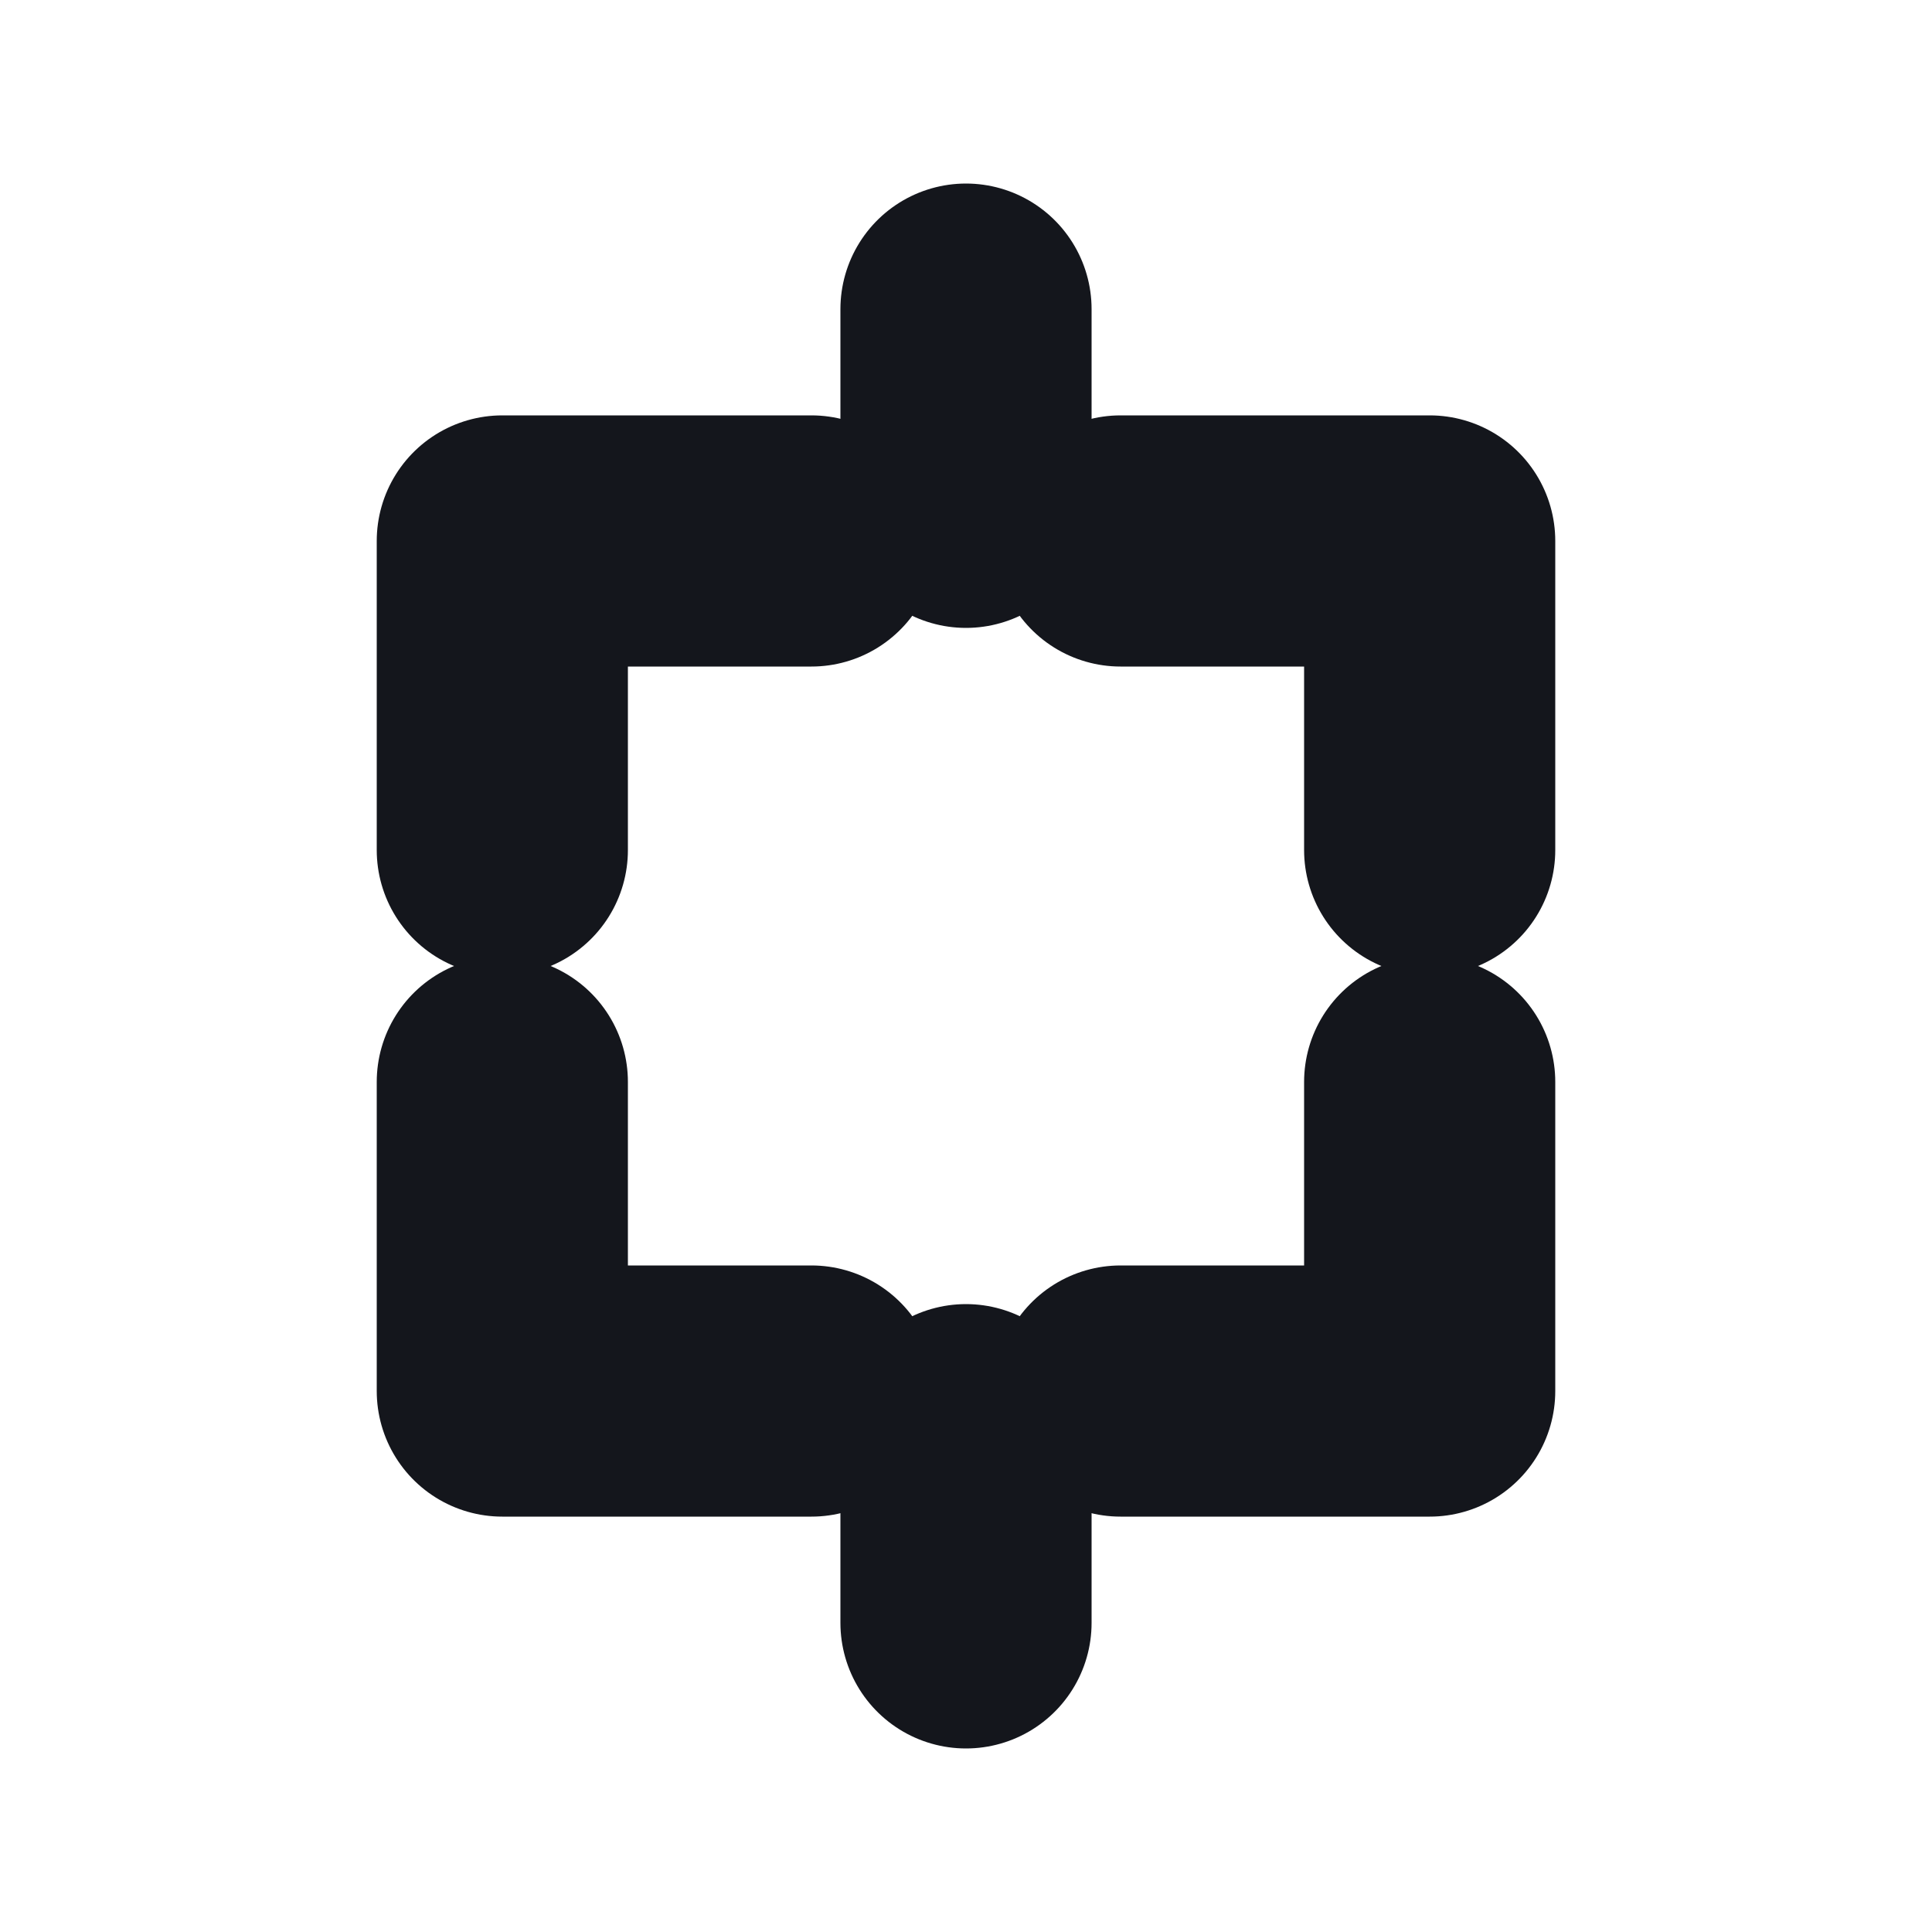
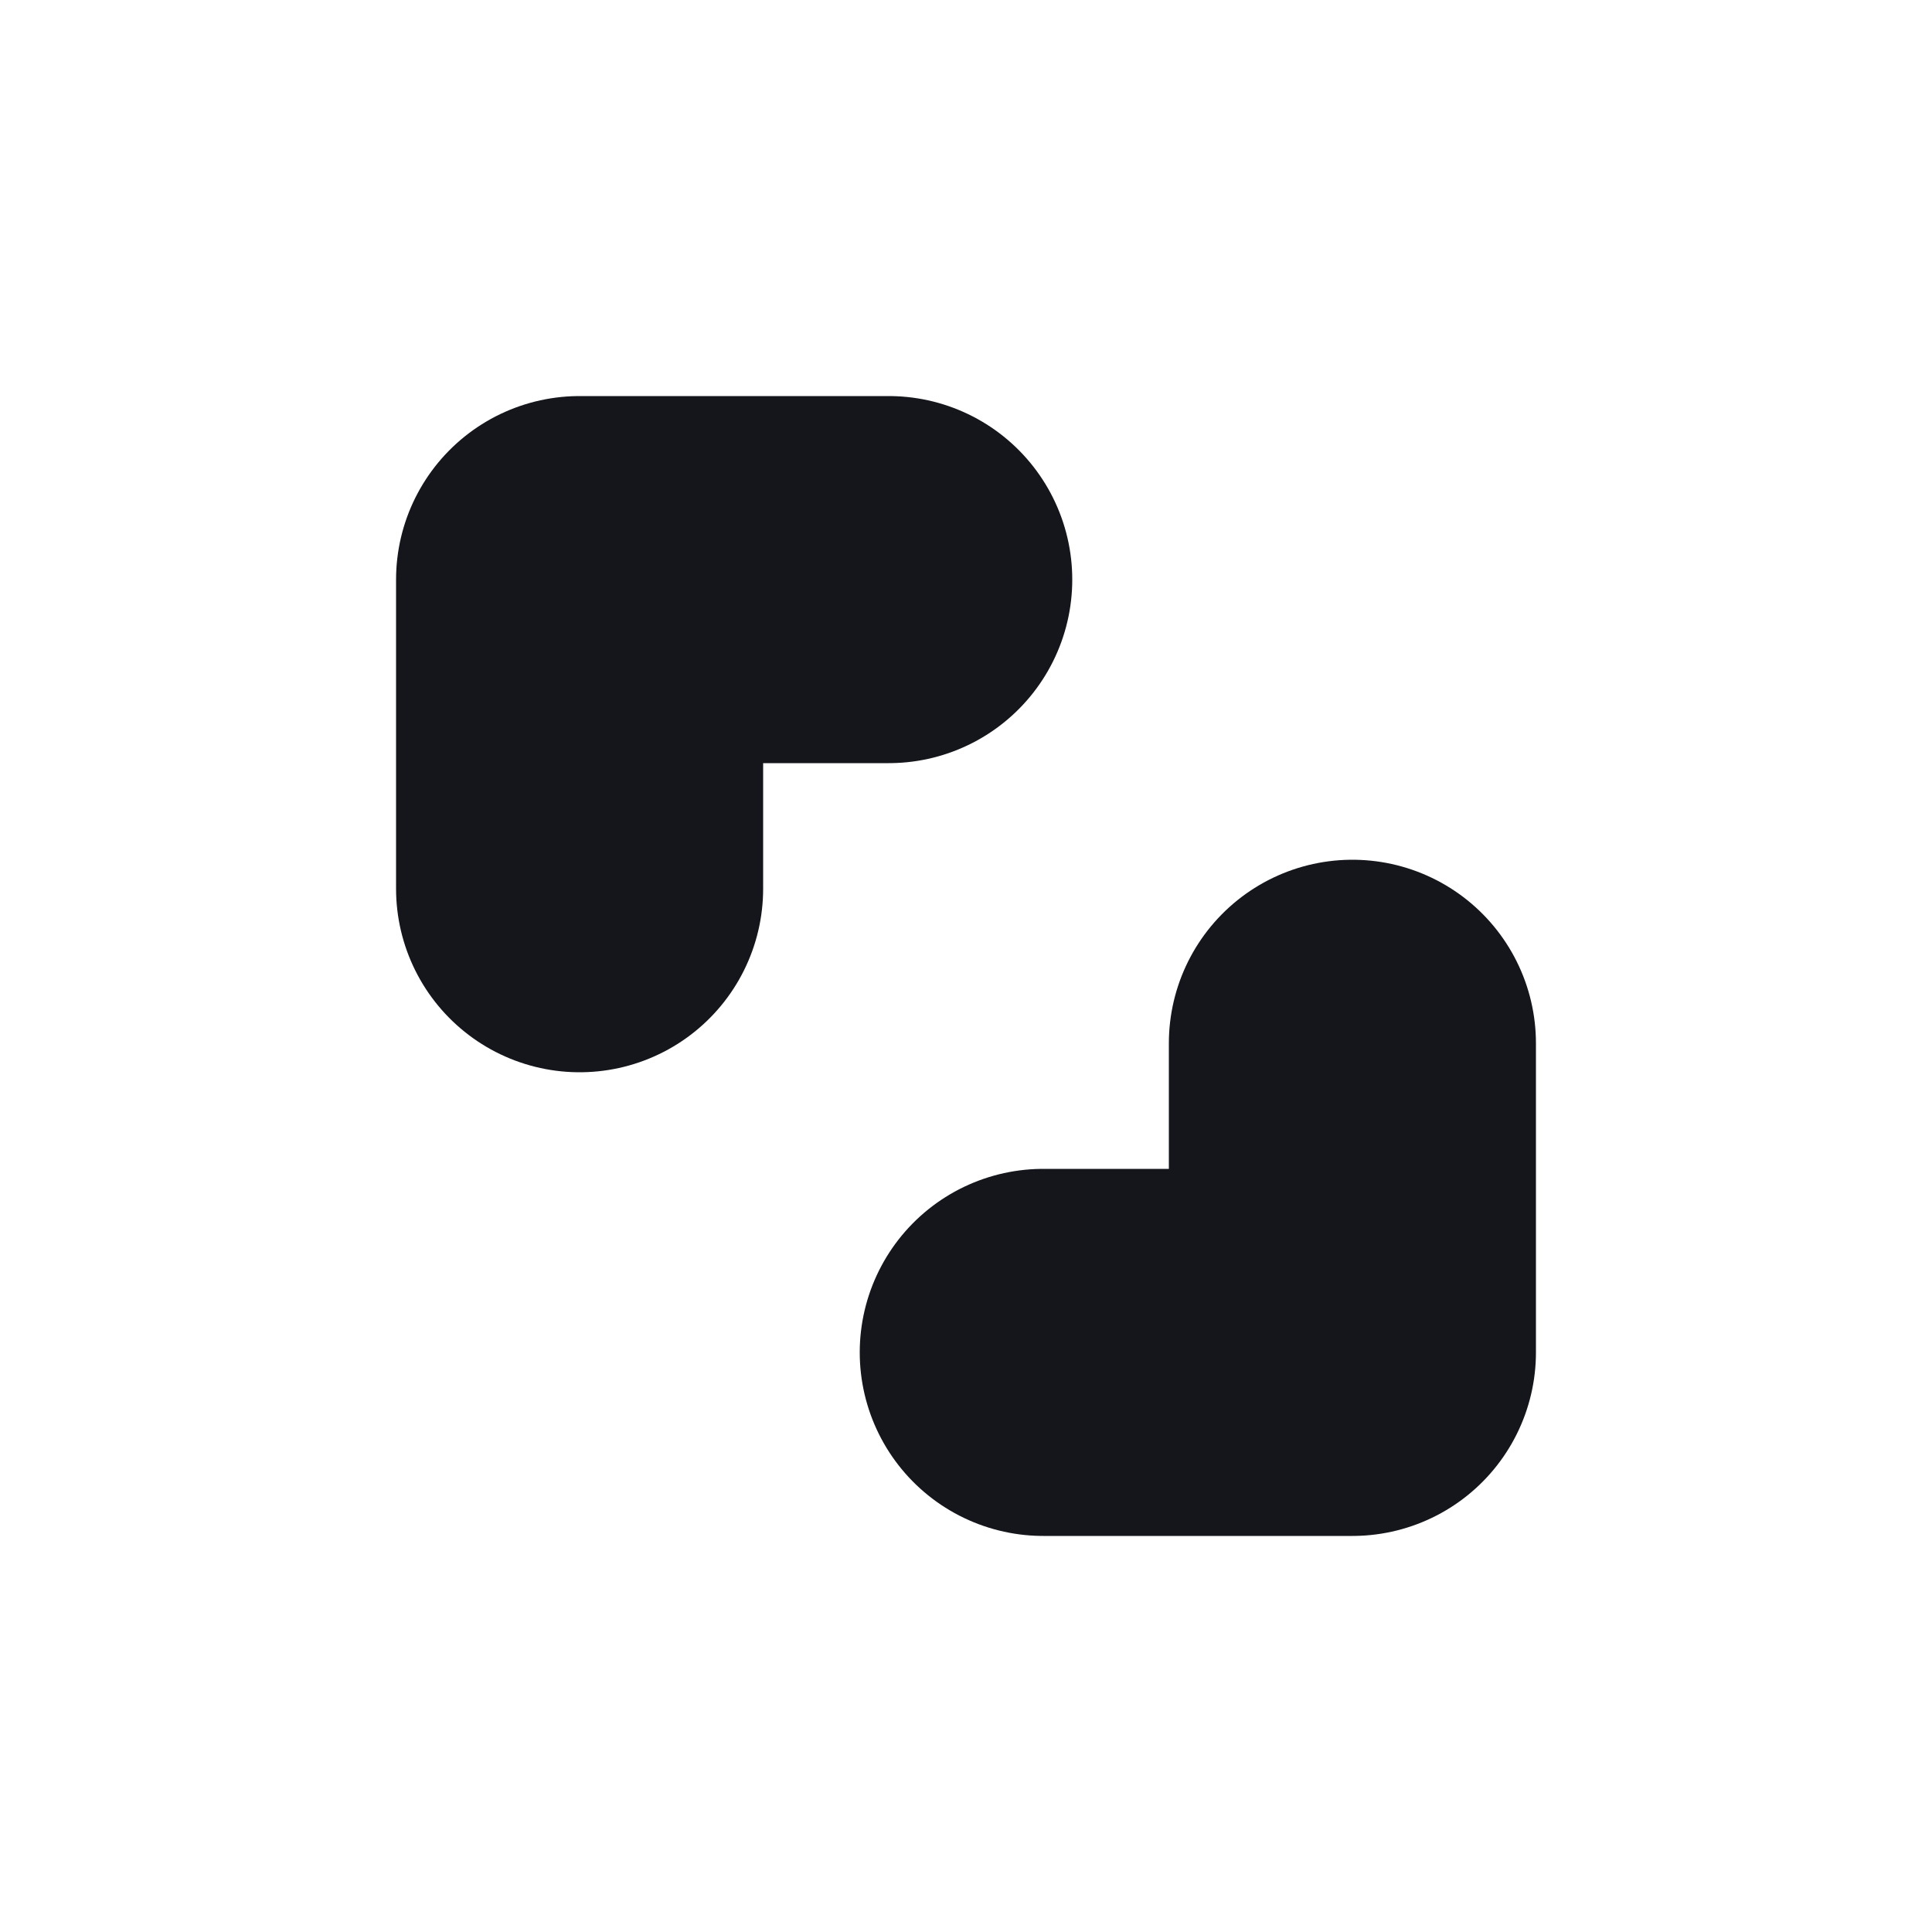
<svg xmlns="http://www.w3.org/2000/svg" viewBox="0 0 100 100" width="100" height="100" role="img" aria-label="SmartSupply">
-   <g fill="none" stroke="#14161C" stroke-width="13" stroke-linecap="round" stroke-linejoin="round">
-     <path d="M26 44 V28 H42" />
-     <path d="M74 44 V28 H58" />
-     <path d="M26 56 V72 H42" />
-     <path d="M74 56 V72 H58" />
-     <path d="M50 16 V26" />
-     <path d="M50 74 V84" />
+   <g fill="none" stroke="#14161C" stroke-width="19" stroke-linecap="round" stroke-linejoin="round">
+     <path d="M30 46 V30 H46" />
+     <path d="M70 54 V70 H54" />
  </g>
</svg>
